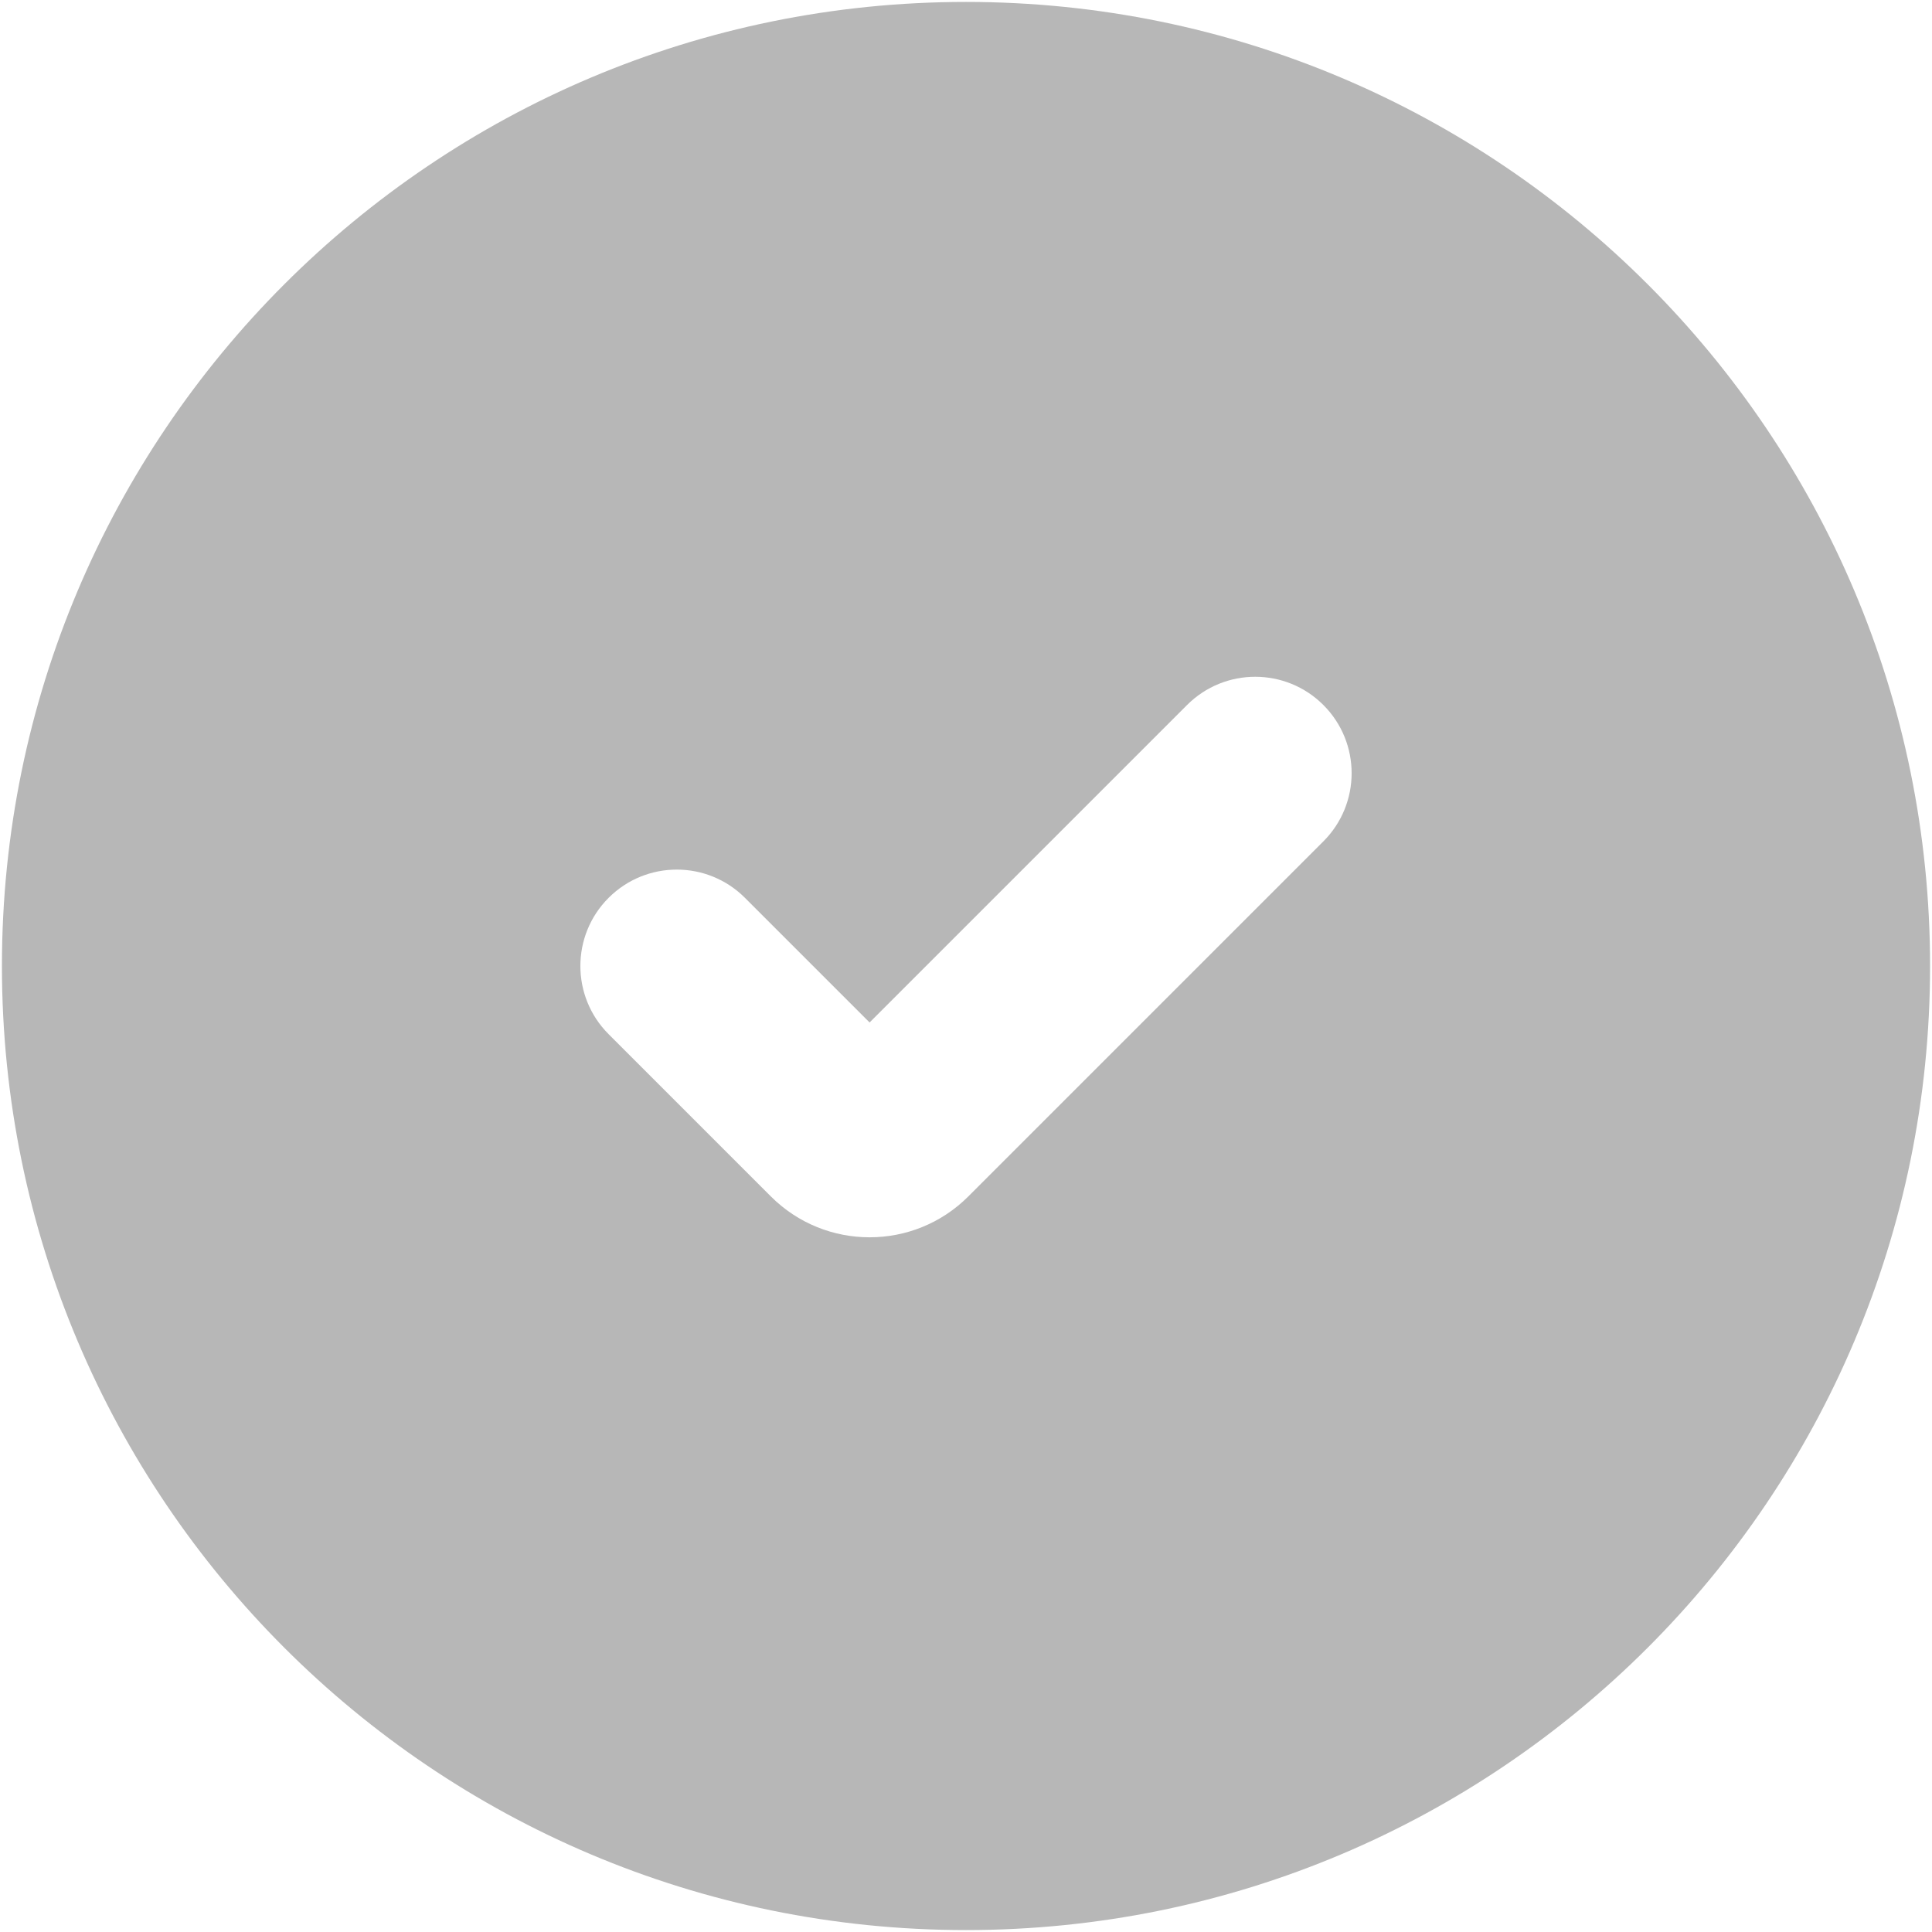
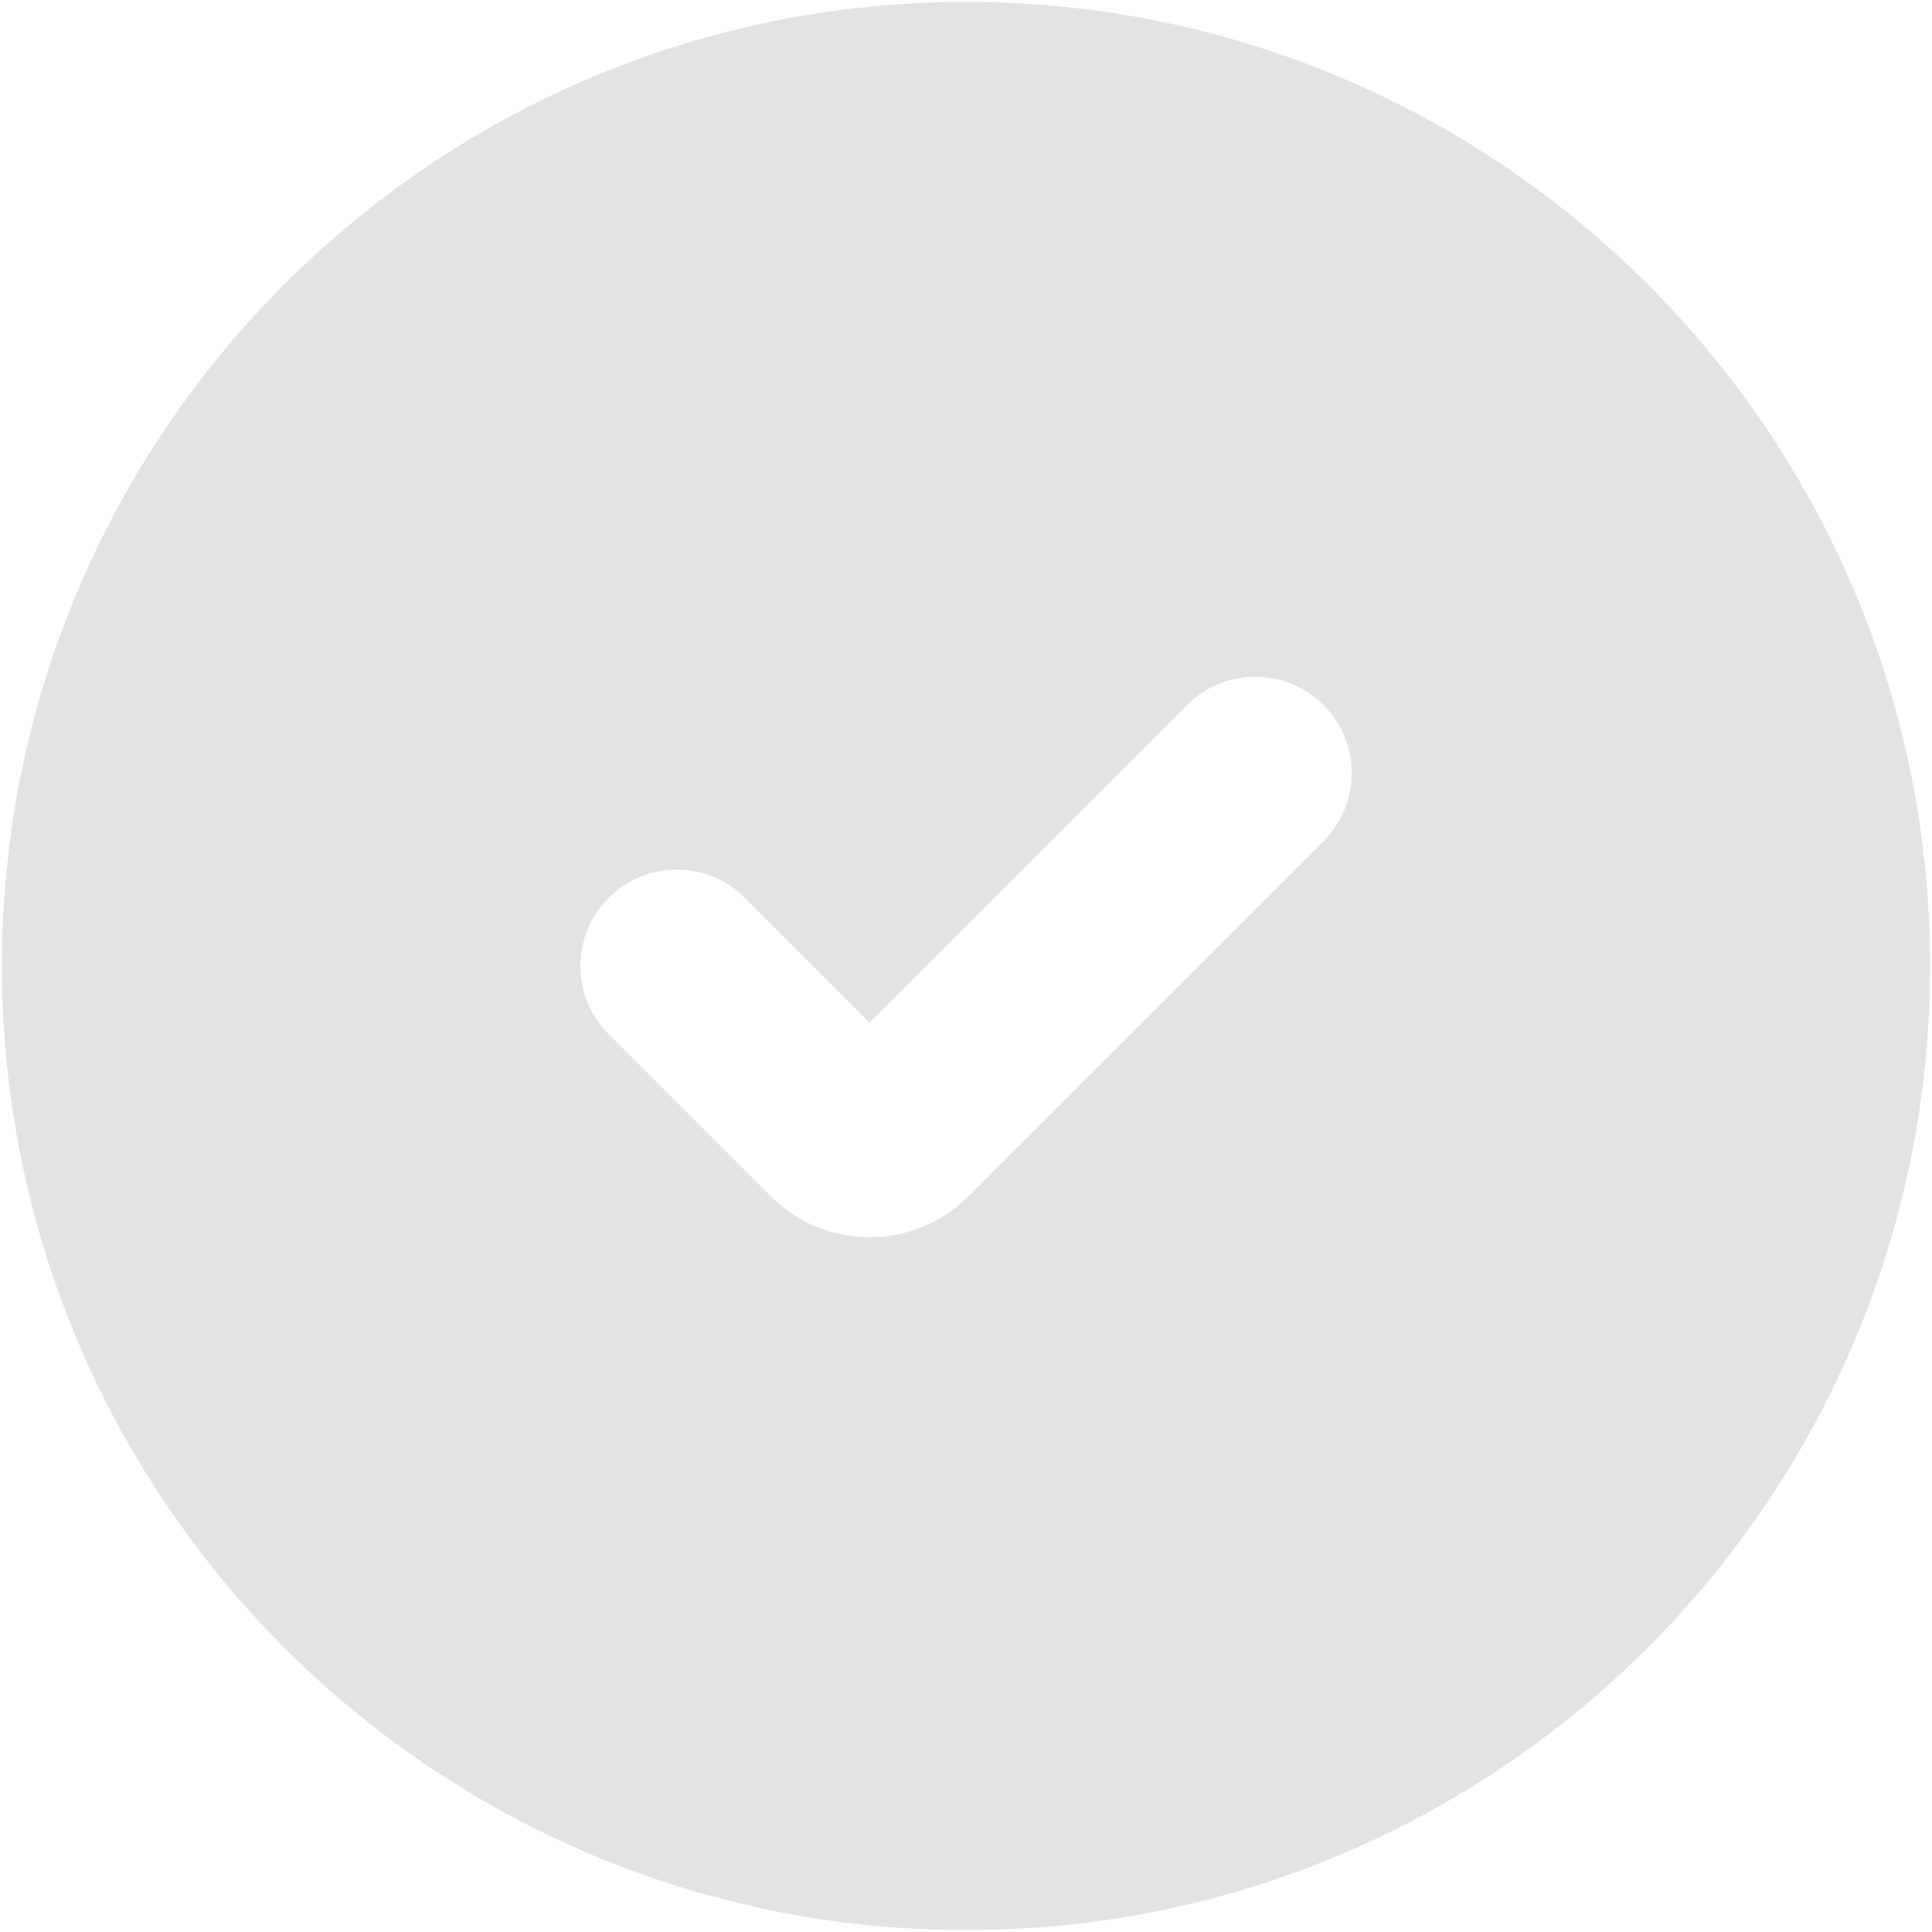
<svg xmlns="http://www.w3.org/2000/svg" width="668" height="668" viewBox="0 0 668 668" fill="none">
-   <path fill-rule="evenodd" clip-rule="evenodd" d="M0.667 334C0.667 149.905 149.905 0.667 334 0.667C518.094 0.667 667.334 149.905 667.334 334C667.334 518.093 518.094 667.333 334 667.333C149.905 667.333 0.667 518.093 0.667 334ZM457.57 243.763C470.587 256.781 470.587 277.887 457.57 290.903L334.81 413.663C315.954 432.52 285.38 432.52 266.523 413.663L210.43 357.57C197.413 344.553 197.413 323.447 210.43 310.43C223.448 297.413 244.553 297.413 257.571 310.43L300.667 353.527L410.43 243.763C423.447 230.746 444.554 230.746 457.57 243.763Z" fill="#B7B7B7" />
+   <path fill-rule="evenodd" clip-rule="evenodd" d="M0.667 334C0.667 149.905 149.905 0.667 334 0.667C518.094 0.667 667.334 149.905 667.334 334C667.334 518.093 518.094 667.333 334 667.333C149.905 667.333 0.667 518.093 0.667 334ZM457.57 243.763C470.587 256.781 470.587 277.887 457.57 290.903L334.81 413.663C315.954 432.52 285.38 432.52 266.523 413.663L210.43 357.57C197.413 344.553 197.413 323.447 210.43 310.43C223.448 297.413 244.553 297.413 257.571 310.43L300.667 353.527L410.43 243.763C423.447 230.746 444.554 230.746 457.57 243.763Z" fill="#E3E3E3" />
</svg>
